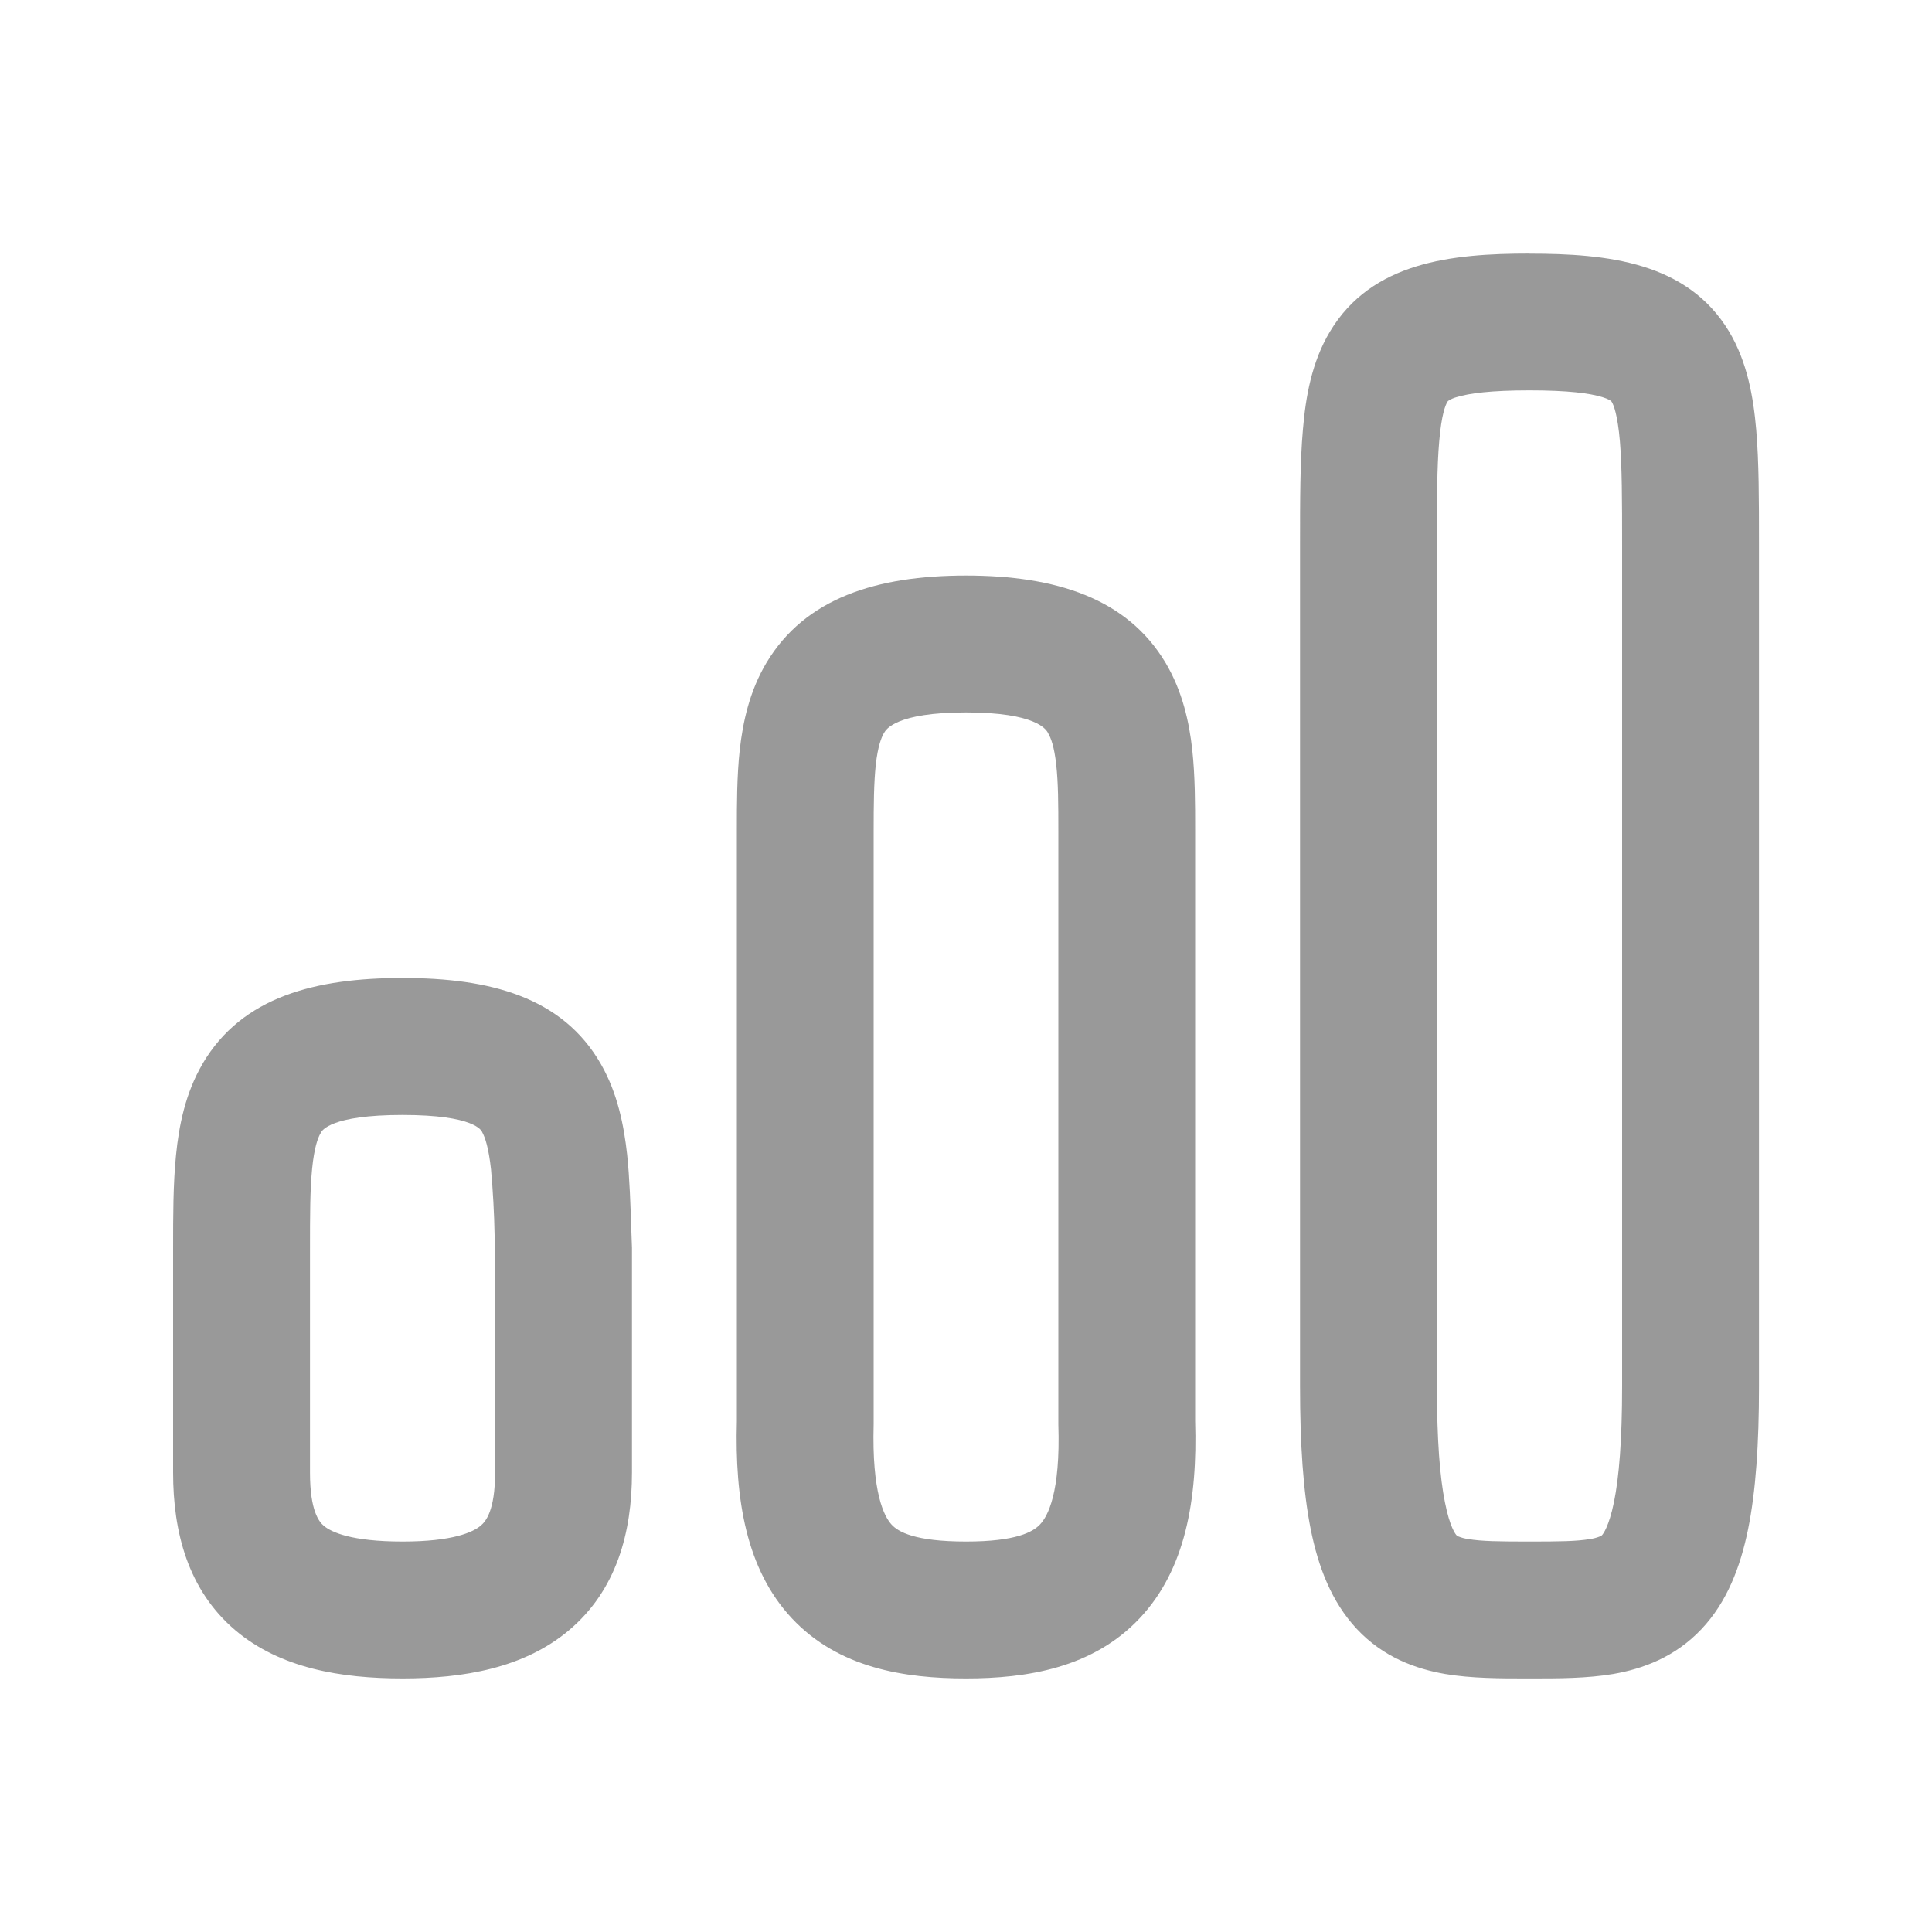
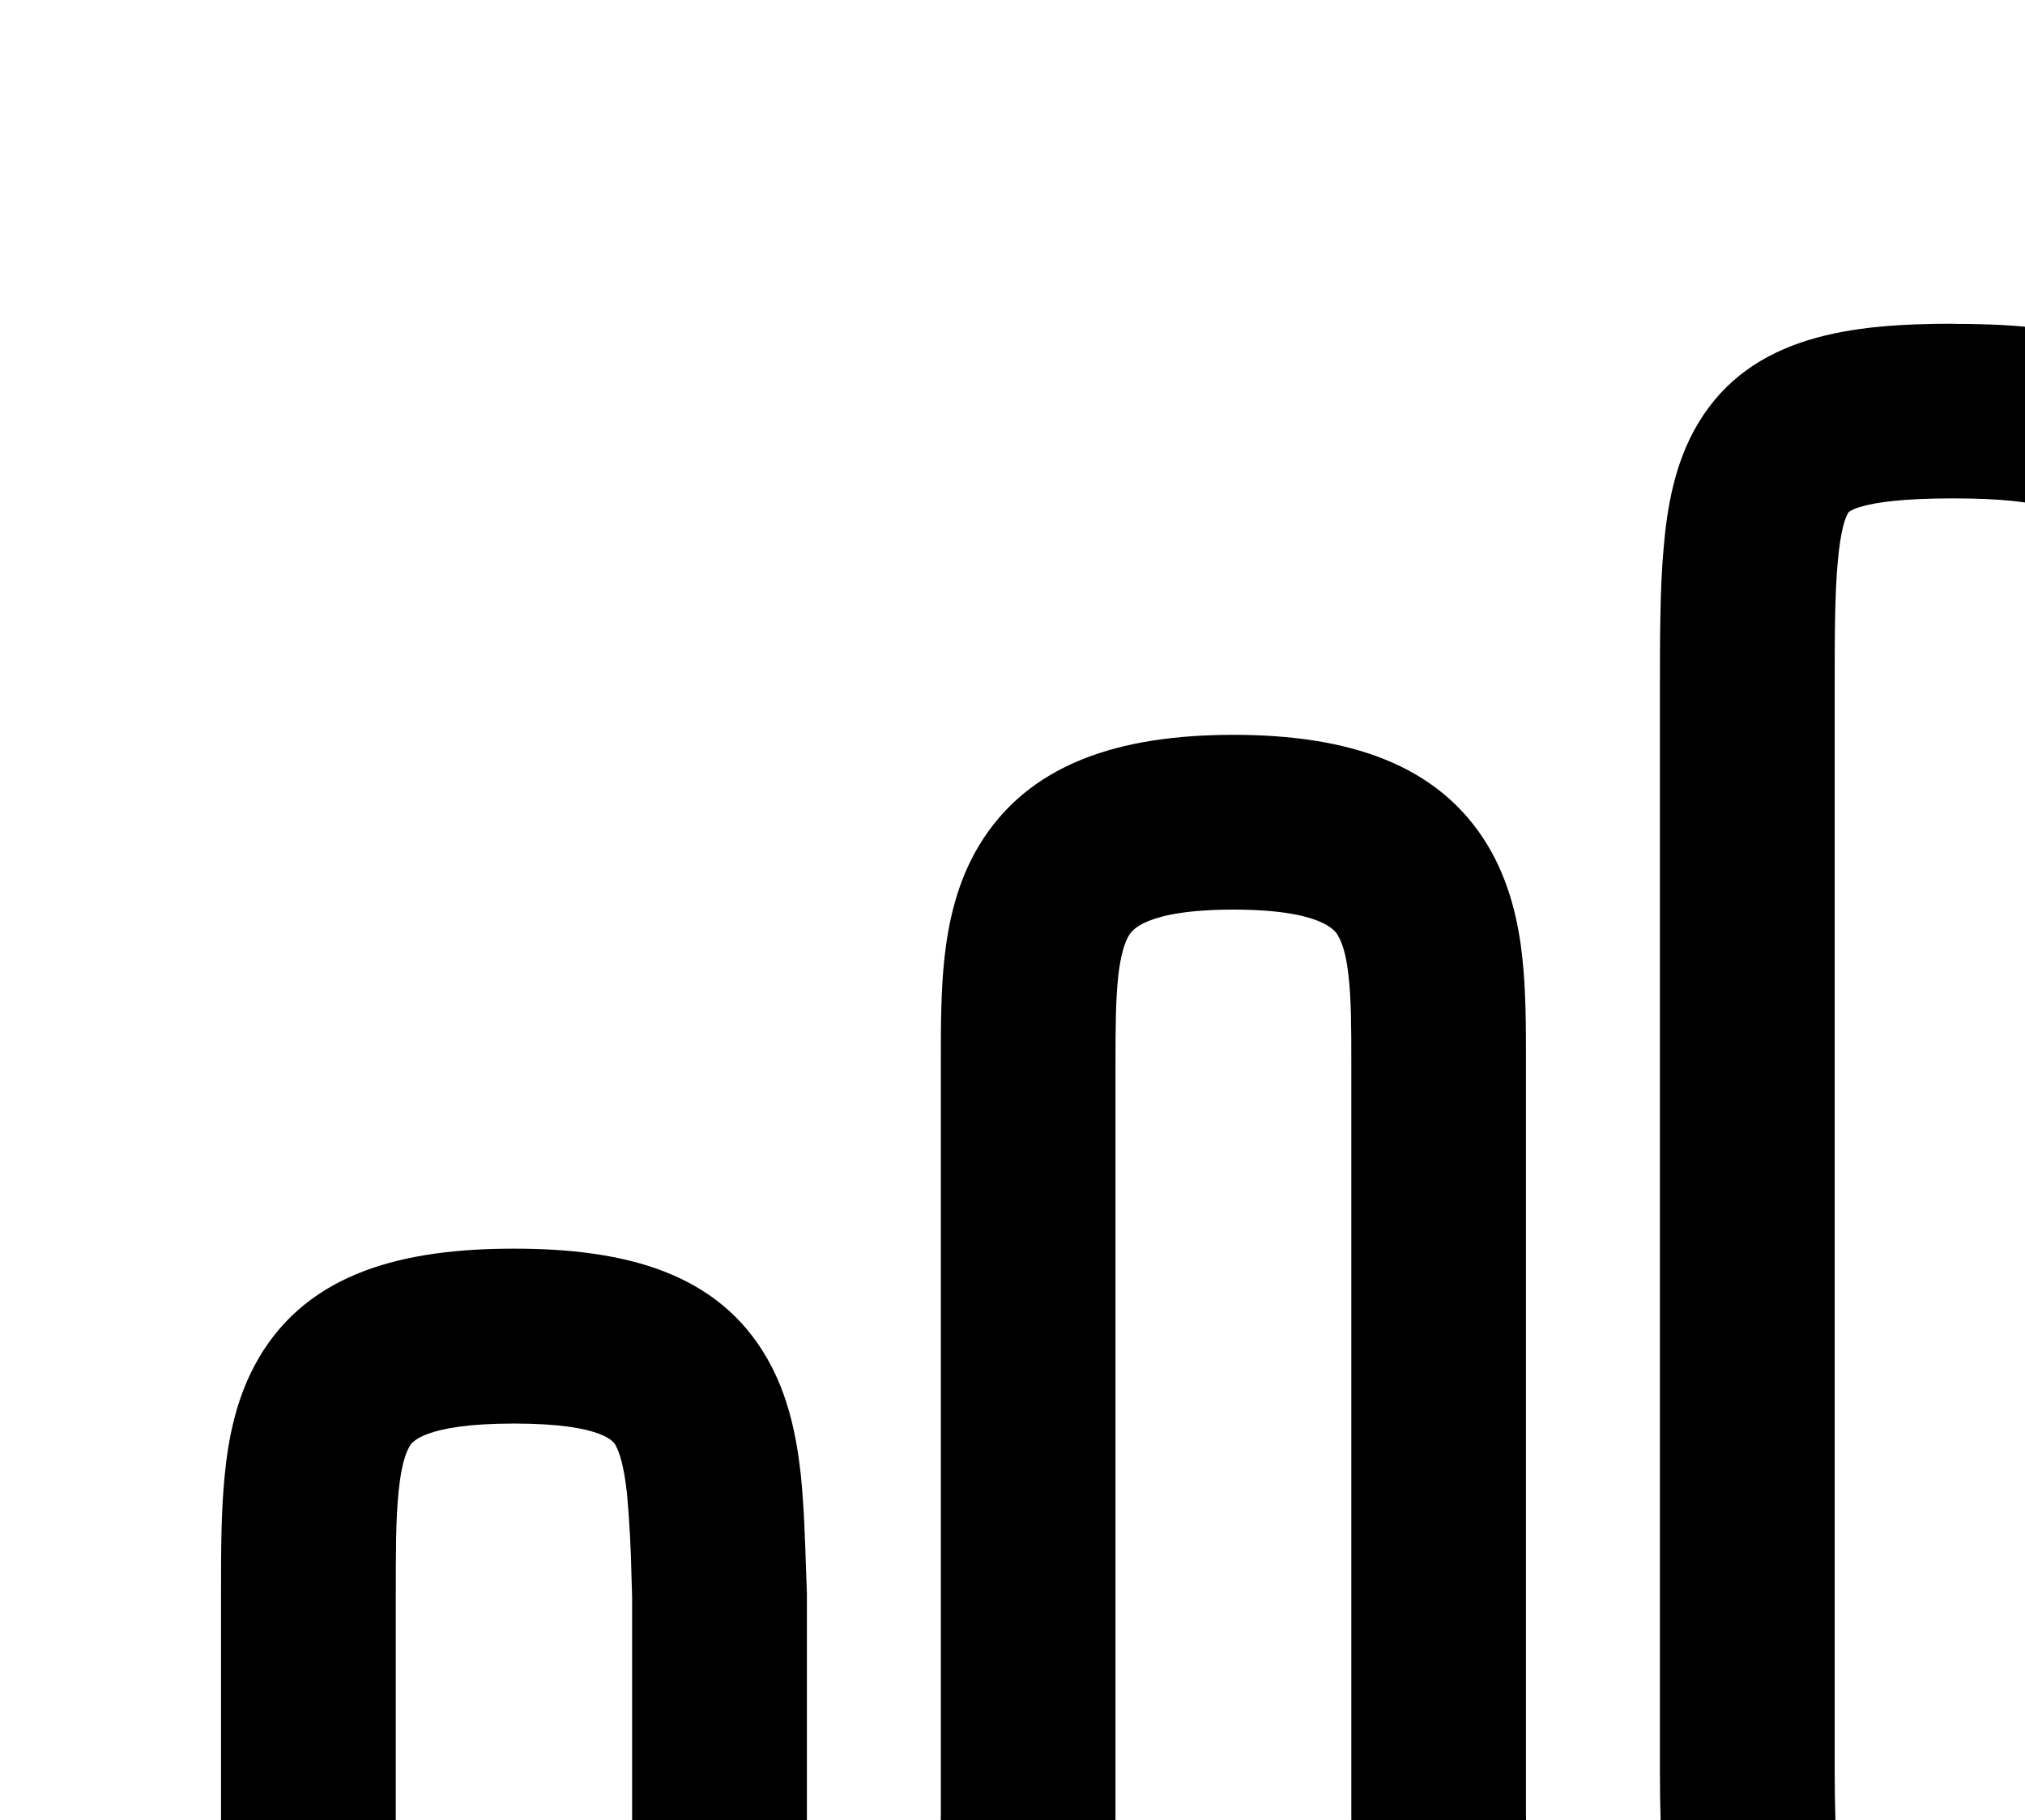
- <svg xmlns="http://www.w3.org/2000/svg" width="20" height="20" fill="none">
-   <path fill-rule="evenodd" clip-rule="evenodd" d="M14.875 5.648c0-.474 0-.816.024-1.082.023-.273.064-.373.084-.405.005-.009.007-.01.01-.012a.299.299 0 0 1 .086-.038c.13-.04.356-.07.755-.07s.624.03.754.07c.058.018.081.034.086.038h.001c.003.002.005.003.01.012.02.032.06.132.084.405.022.266.023.608.023 1.082V14.351c0 .561-.032.94-.084 1.198-.053.258-.114.332-.124.343a.051.051 0 0 1-.019.012.426.426 0 0 1-.105.028c-.138.024-.32.026-.626.026-.312 0-.496-.002-.635-.026a.42.42 0 0 1-.105-.028.04.04 0 0 1-.015-.01c-.01-.01-.07-.082-.121-.342-.052-.259-.083-.639-.083-1.2V5.648Zm.959-3.023c-.806 0-1.633.085-2.066.807-.189.315-.252.678-.28 1.013-.03.334-.03.736-.03 1.177v8.73c0 .596.032 1.084.11 1.476.078.391.215.753.476 1.033.274.294.61.415.916.468.272.046.575.046.84.046h.067c.261 0 .562 0 .833-.046.306-.053.64-.174.915-.466.262-.278.401-.64.481-1.032.08-.393.113-.882.113-1.48V5.623c0-.441 0-.843-.029-1.177-.029-.335-.092-.698-.28-1.013-.434-.722-1.261-.807-2.066-.807ZM9.066 7.917c-.02.188-.022.406-.022.694V14.722a.73.73 0 0 1 0 .02c-.02.717.11.959.187 1.042.067.072.236.174.77.174.52 0 .694-.101.765-.177.08-.084.213-.326.19-1.036a.57.57 0 0 1 0-.023V8.611c0-.288-.001-.507-.022-.694-.02-.186-.055-.28-.086-.33v-.002c-.02-.034-.124-.21-.848-.21s-.828.176-.847.21l-.001.001c-.03.05-.065.145-.086.33Zm-1.13-1.059c.4-.666 1.137-.9 2.064-.9s1.665.234 2.064.9c.177.297.247.619.278.902.03.274.03.568.03.83v6.121c.025.813-.1 1.539-.575 2.042-.485.515-1.168.622-1.797.622-.635 0-1.32-.106-1.804-.624-.472-.505-.59-1.231-.568-2.039V8.591c0-.263 0-.557.03-.83.032-.284.1-.606.278-.903ZM3.231 12.1c-.022.22-.022.485-.022.84v2.305c0 .4.096.51.143.55.077.065.283.163.815.163.52 0 .73-.097.81-.165.05-.042.148-.154.148-.548V12.952l-.005-.168a9.611 9.611 0 0 0-.037-.678c-.025-.227-.062-.333-.091-.385v-.001c-.008-.017-.08-.178-.825-.178-.748 0-.835.163-.847.185v.002c-.03.049-.067.151-.089.37ZM2.098 11.01c.409-.695 1.173-.886 2.069-.886.897 0 1.655.192 2.055.894.173.303.237.637.27.934.026.247.035.526.044.8l.006.162V15.245c0 .62-.16 1.218-.654 1.633-.465.39-1.089.497-1.721.497-.638 0-1.265-.105-1.73-.498-.493-.418-.645-1.02-.645-1.632V12.917c0-.326 0-.66.03-.957.03-.305.096-.643.276-.949Z" fill="#343434" fill-opacity=".5" />
+ <svg xmlns="http://www.w3.org/2000/svg">
+   <path fill-rule="evenodd" clip-rule="evenodd" d="M14.875 5.648c0-.474 0-.816.024-1.082.023-.273.064-.373.084-.405.005-.009.007-.01.01-.012a.299.299 0 0 1 .086-.038c.13-.04.356-.07.755-.07s.624.03.754.07c.058.018.081.034.086.038h.001c.003.002.005.003.01.012.02.032.06.132.084.405.022.266.023.608.023 1.082V14.351c0 .561-.032.94-.084 1.198-.053.258-.114.332-.124.343a.051.051 0 0 1-.019.012.426.426 0 0 1-.105.028c-.138.024-.32.026-.626.026-.312 0-.496-.002-.635-.026a.42.42 0 0 1-.105-.028.04.04 0 0 1-.015-.01c-.01-.01-.07-.082-.121-.342-.052-.259-.083-.639-.083-1.2V5.648Zm.959-3.023c-.806 0-1.633.085-2.066.807-.189.315-.252.678-.28 1.013-.03.334-.03.736-.03 1.177v8.73c0 .596.032 1.084.11 1.476.078.391.215.753.476 1.033.274.294.61.415.916.468.272.046.575.046.84.046h.067c.261 0 .562 0 .833-.046.306-.053.64-.174.915-.466.262-.278.401-.64.481-1.032.08-.393.113-.882.113-1.48V5.623c0-.441 0-.843-.029-1.177-.029-.335-.092-.698-.28-1.013-.434-.722-1.261-.807-2.066-.807ZM9.066 7.917c-.02.188-.022.406-.022.694V14.722a.73.73 0 0 1 0 .02c-.02.717.11.959.187 1.042.067.072.236.174.77.174.52 0 .694-.101.765-.177.08-.084.213-.326.19-1.036a.57.57 0 0 1 0-.023V8.611c0-.288-.001-.507-.022-.694-.02-.186-.055-.28-.086-.33v-.002c-.02-.034-.124-.21-.848-.21s-.828.176-.847.21l-.001.001c-.03.05-.065.145-.086.33Zm-1.13-1.059c.4-.666 1.137-.9 2.064-.9s1.665.234 2.064.9c.177.297.247.619.278.902.03.274.03.568.03.83v6.121c.025.813-.1 1.539-.575 2.042-.485.515-1.168.622-1.797.622-.635 0-1.32-.106-1.804-.624-.472-.505-.59-1.231-.568-2.039V8.591c0-.263 0-.557.03-.83.032-.284.1-.606.278-.903ZM3.231 12.1c-.022.22-.022.485-.022.84v2.305c0 .4.096.51.143.55.077.065.283.163.815.163.52 0 .73-.097.81-.165.05-.042.148-.154.148-.548V12.952l-.005-.168a9.611 9.611 0 0 0-.037-.678c-.025-.227-.062-.333-.091-.385v-.001c-.008-.017-.08-.178-.825-.178-.748 0-.835.163-.847.185v.002c-.03.049-.067.151-.089.37ZM2.098 11.01c.409-.695 1.173-.886 2.069-.886.897 0 1.655.192 2.055.894.173.303.237.637.27.934.026.247.035.526.044.8l.006.162V15.245c0 .62-.16 1.218-.654 1.633-.465.39-1.089.497-1.721.497-.638 0-1.265-.105-1.73-.498-.493-.418-.645-1.02-.645-1.632V12.917c0-.326 0-.66.03-.957.03-.305.096-.643.276-.949Z" />
</svg>
